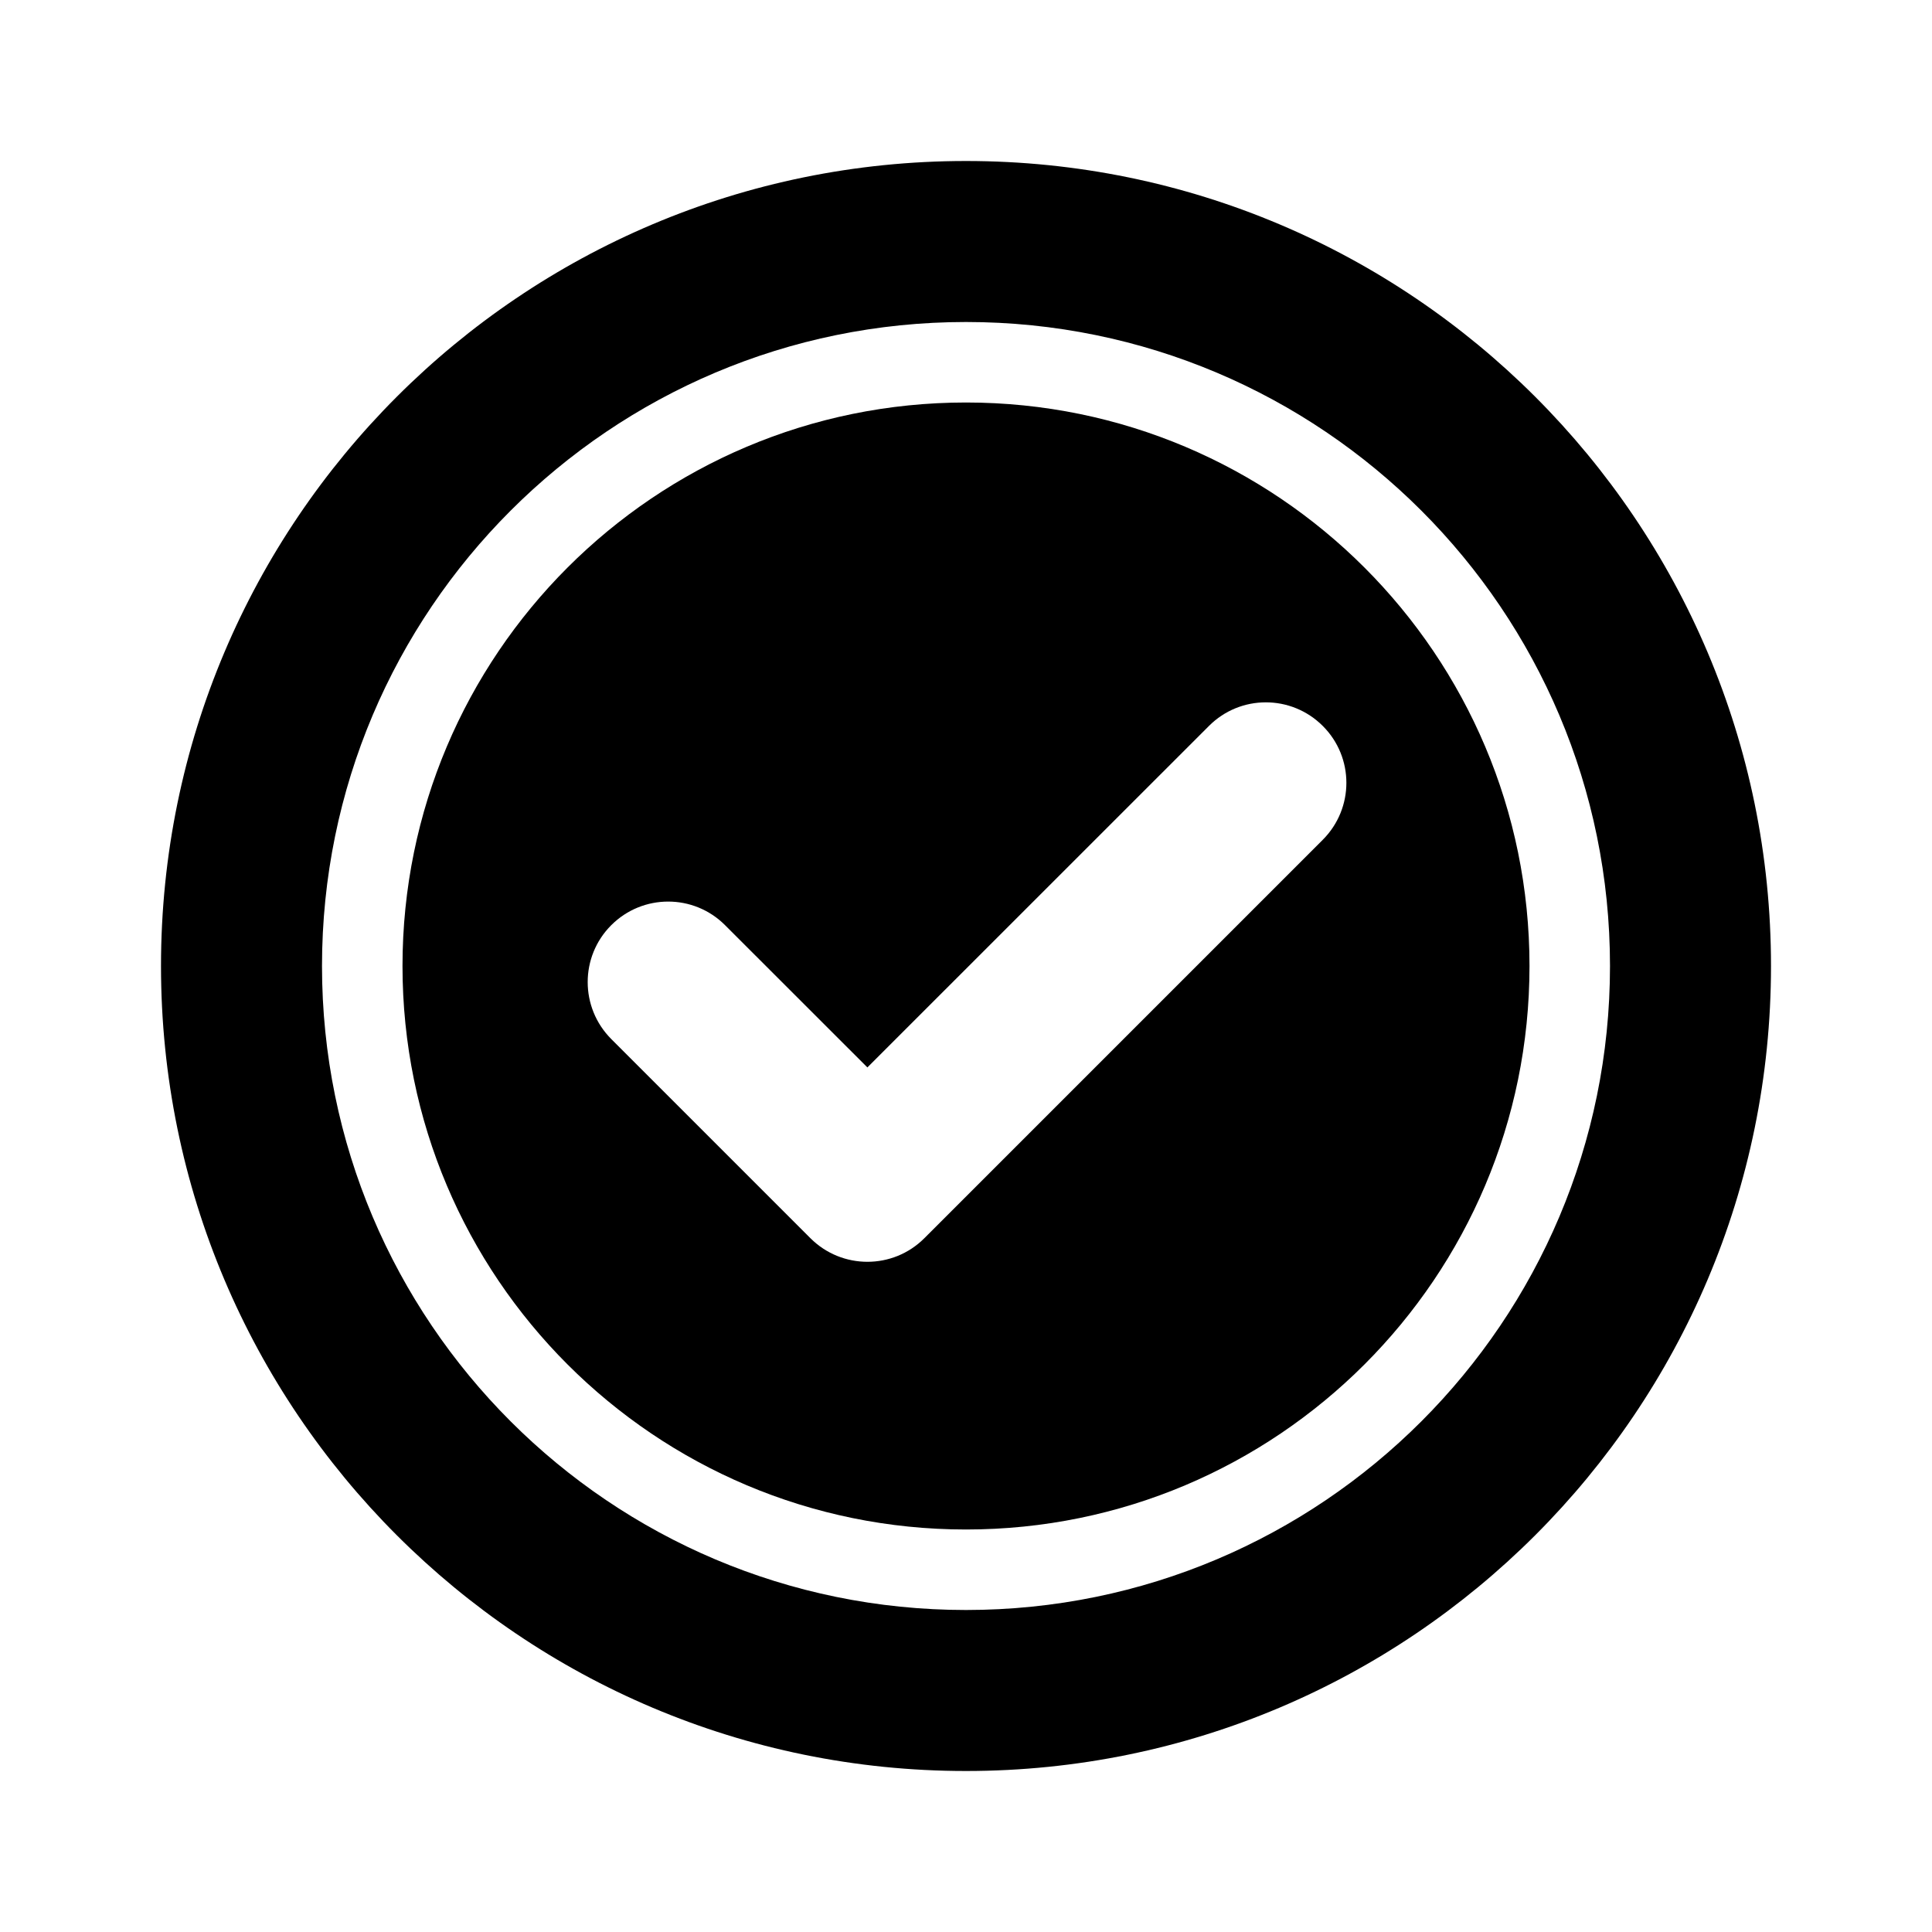
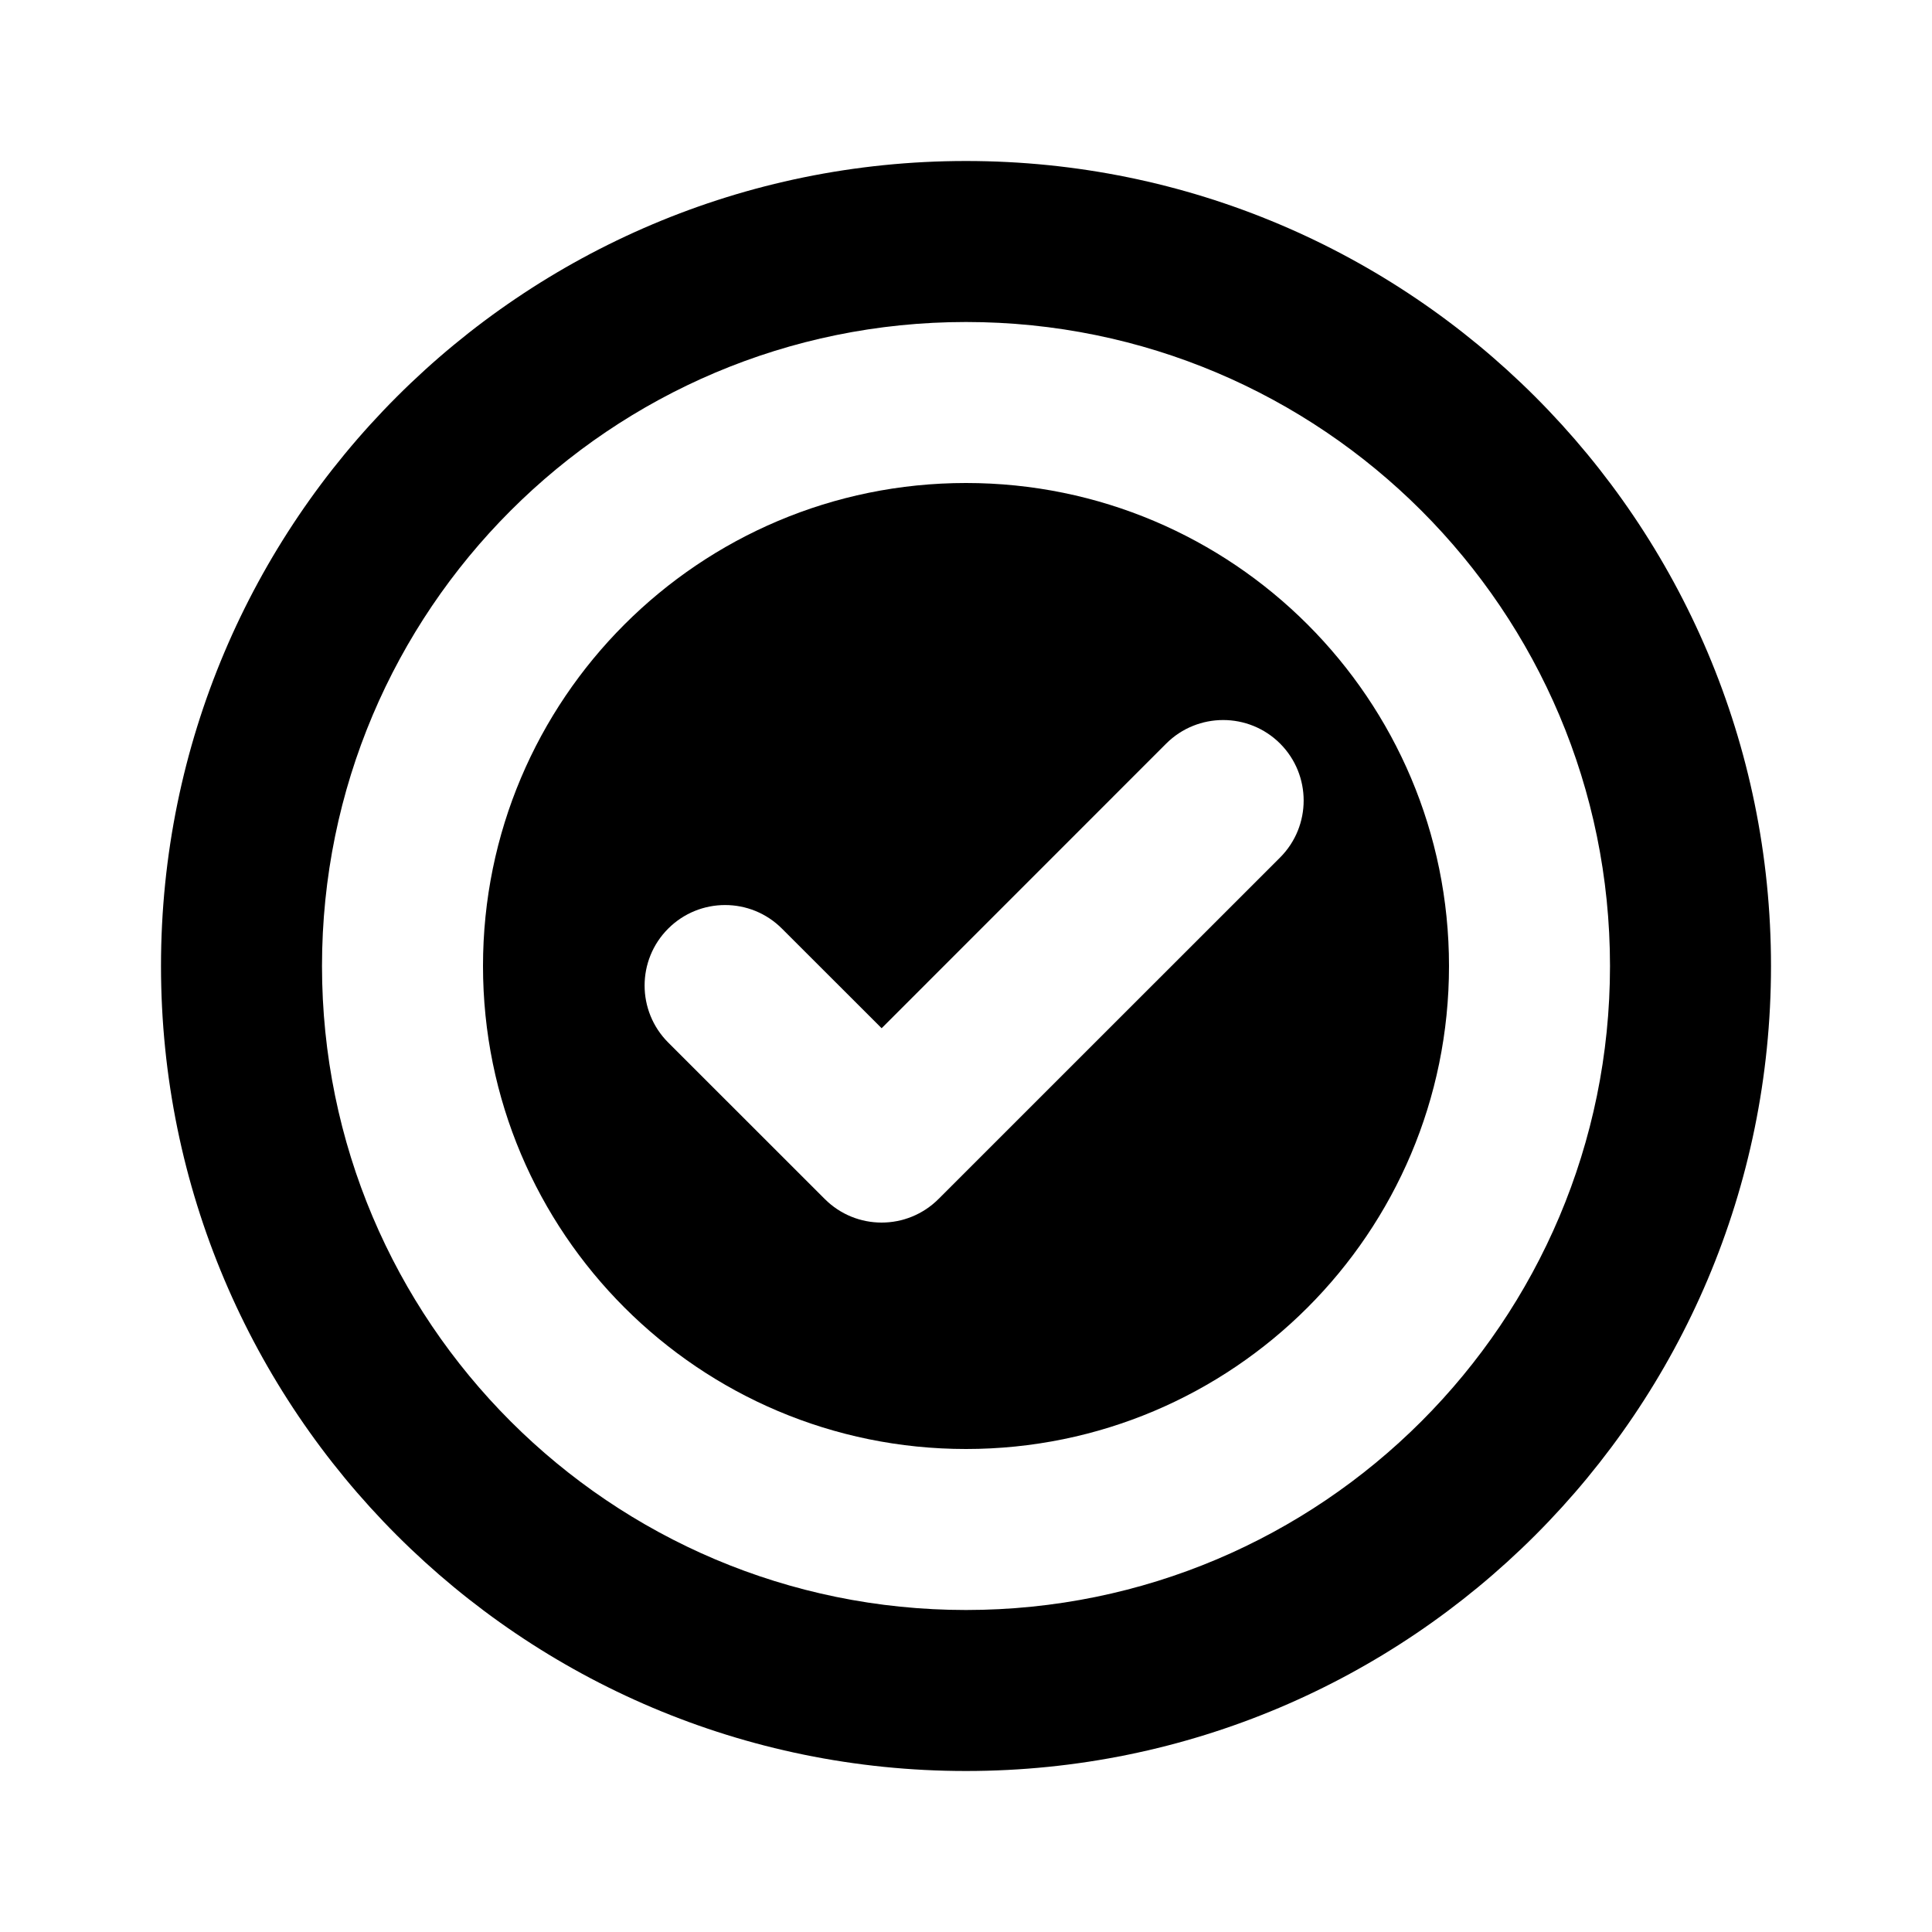
<svg xmlns="http://www.w3.org/2000/svg" viewBox="0 0 24 24" fill="currentColor">
  <path fill-rule="evenodd" clip-rule="evenodd" d="M12 22C6.477 22 2 17.523 2 12C2 6.477 6.477 2 12 2C17.523 2 22 6.477 22 12C22 17.523 17.523 22 12 22ZM12 4C16.418 4 20 7.582 20 12C20 16.418 16.418 20 12 20C7.582 20 4 16.418 4 12C4 7.582 7.582 4 12 4Z" fill="currentColor" />
-   <path fill-rule="evenodd" clip-rule="evenodd" d="M12 19C15.866 19 19 15.866 19 12C19 8.134 15.866 5 12 5C8.134 5 5 8.134 5 12C5 15.866 8.134 19 12 19ZM16.432 9.018C16.041 8.627 15.408 8.627 15.018 9.018L10.775 13.26L9.007 11.493C8.617 11.102 7.984 11.102 7.593 11.493C7.203 11.883 7.203 12.516 7.593 12.907L10.068 15.382C10.459 15.772 11.092 15.772 11.482 15.382L16.432 10.432C16.823 10.041 16.823 9.408 16.432 9.018Z" fill="currentColor" />
+   <path fill-rule="evenodd" clip-rule="evenodd" d="M12 18C15.314 18 18 15.314 18 12C18 8.686 15.314 6 12 6C8.686 6 6 8.686 6 12C6 15.314 8.686 18 12 18ZM15.902 9.237C15.511 8.847 14.878 8.847 14.487 9.237L10.952 12.773L9.714 11.536C9.324 11.145 8.691 11.145 8.3 11.536C7.91 11.926 7.91 12.559 8.3 12.95L10.245 14.894C10.635 15.285 11.268 15.285 11.659 14.894L15.902 10.652C16.292 10.261 16.292 9.628 15.902 9.237Z" fill="currentColor" />
</svg>
